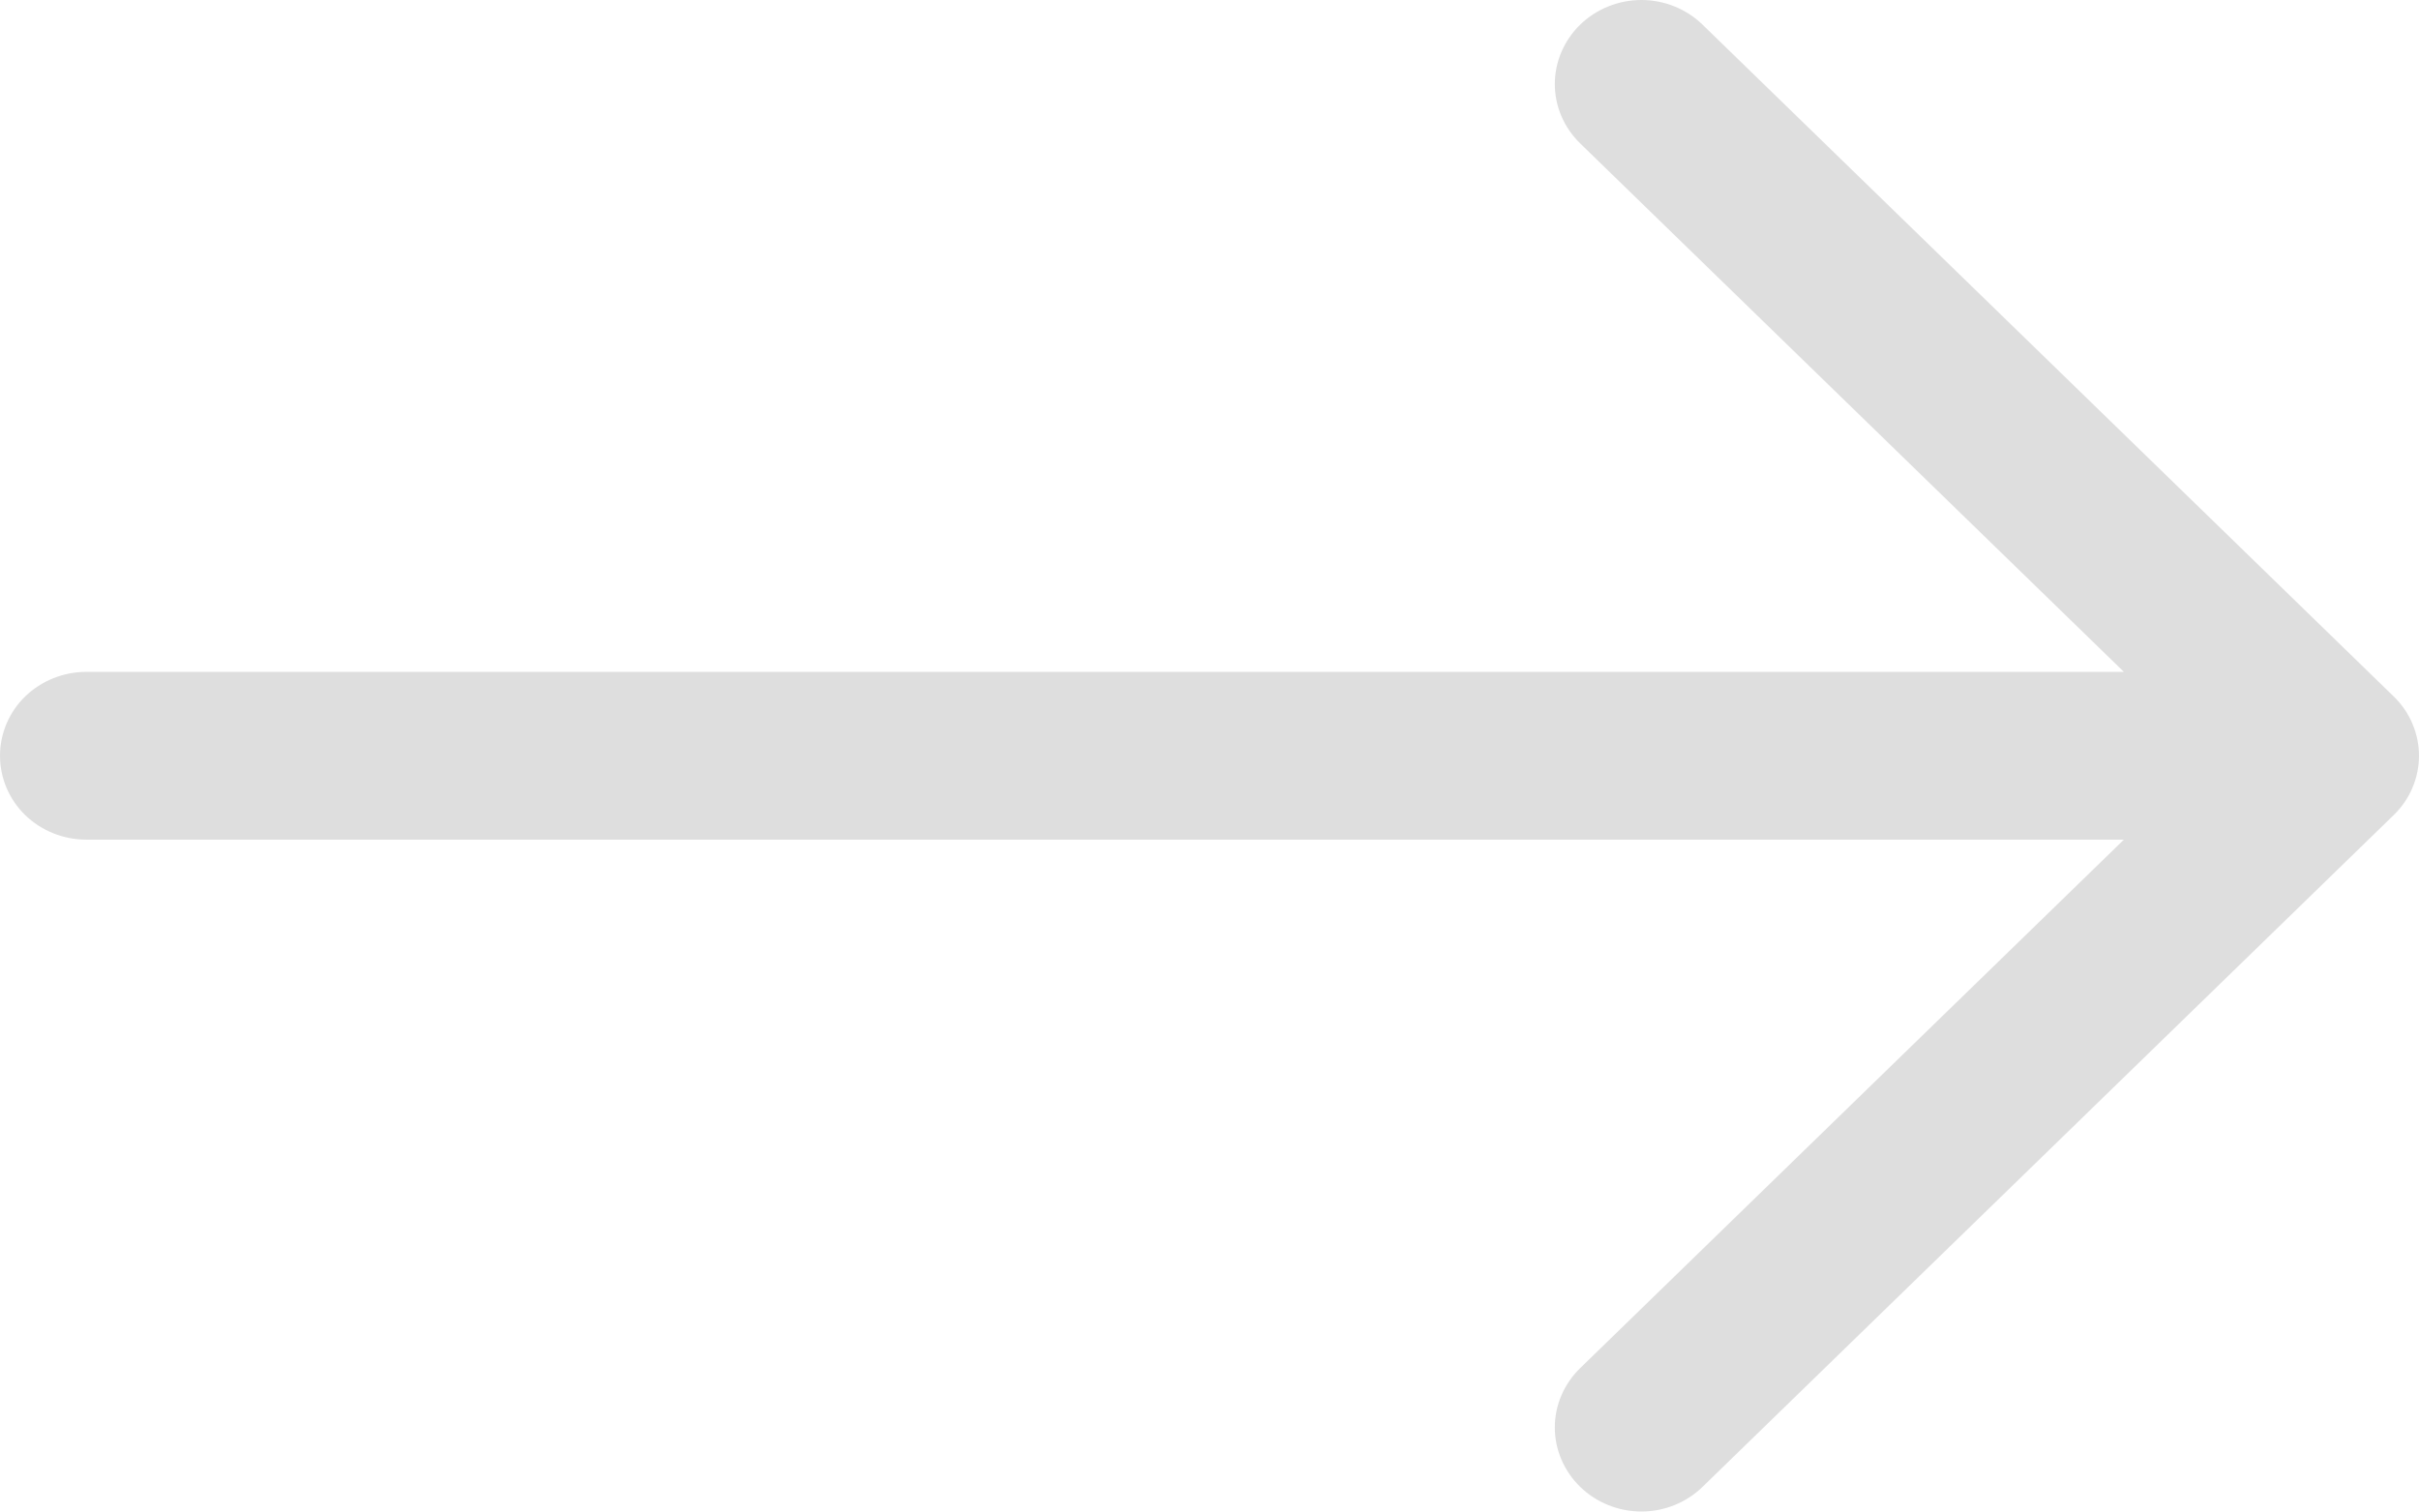
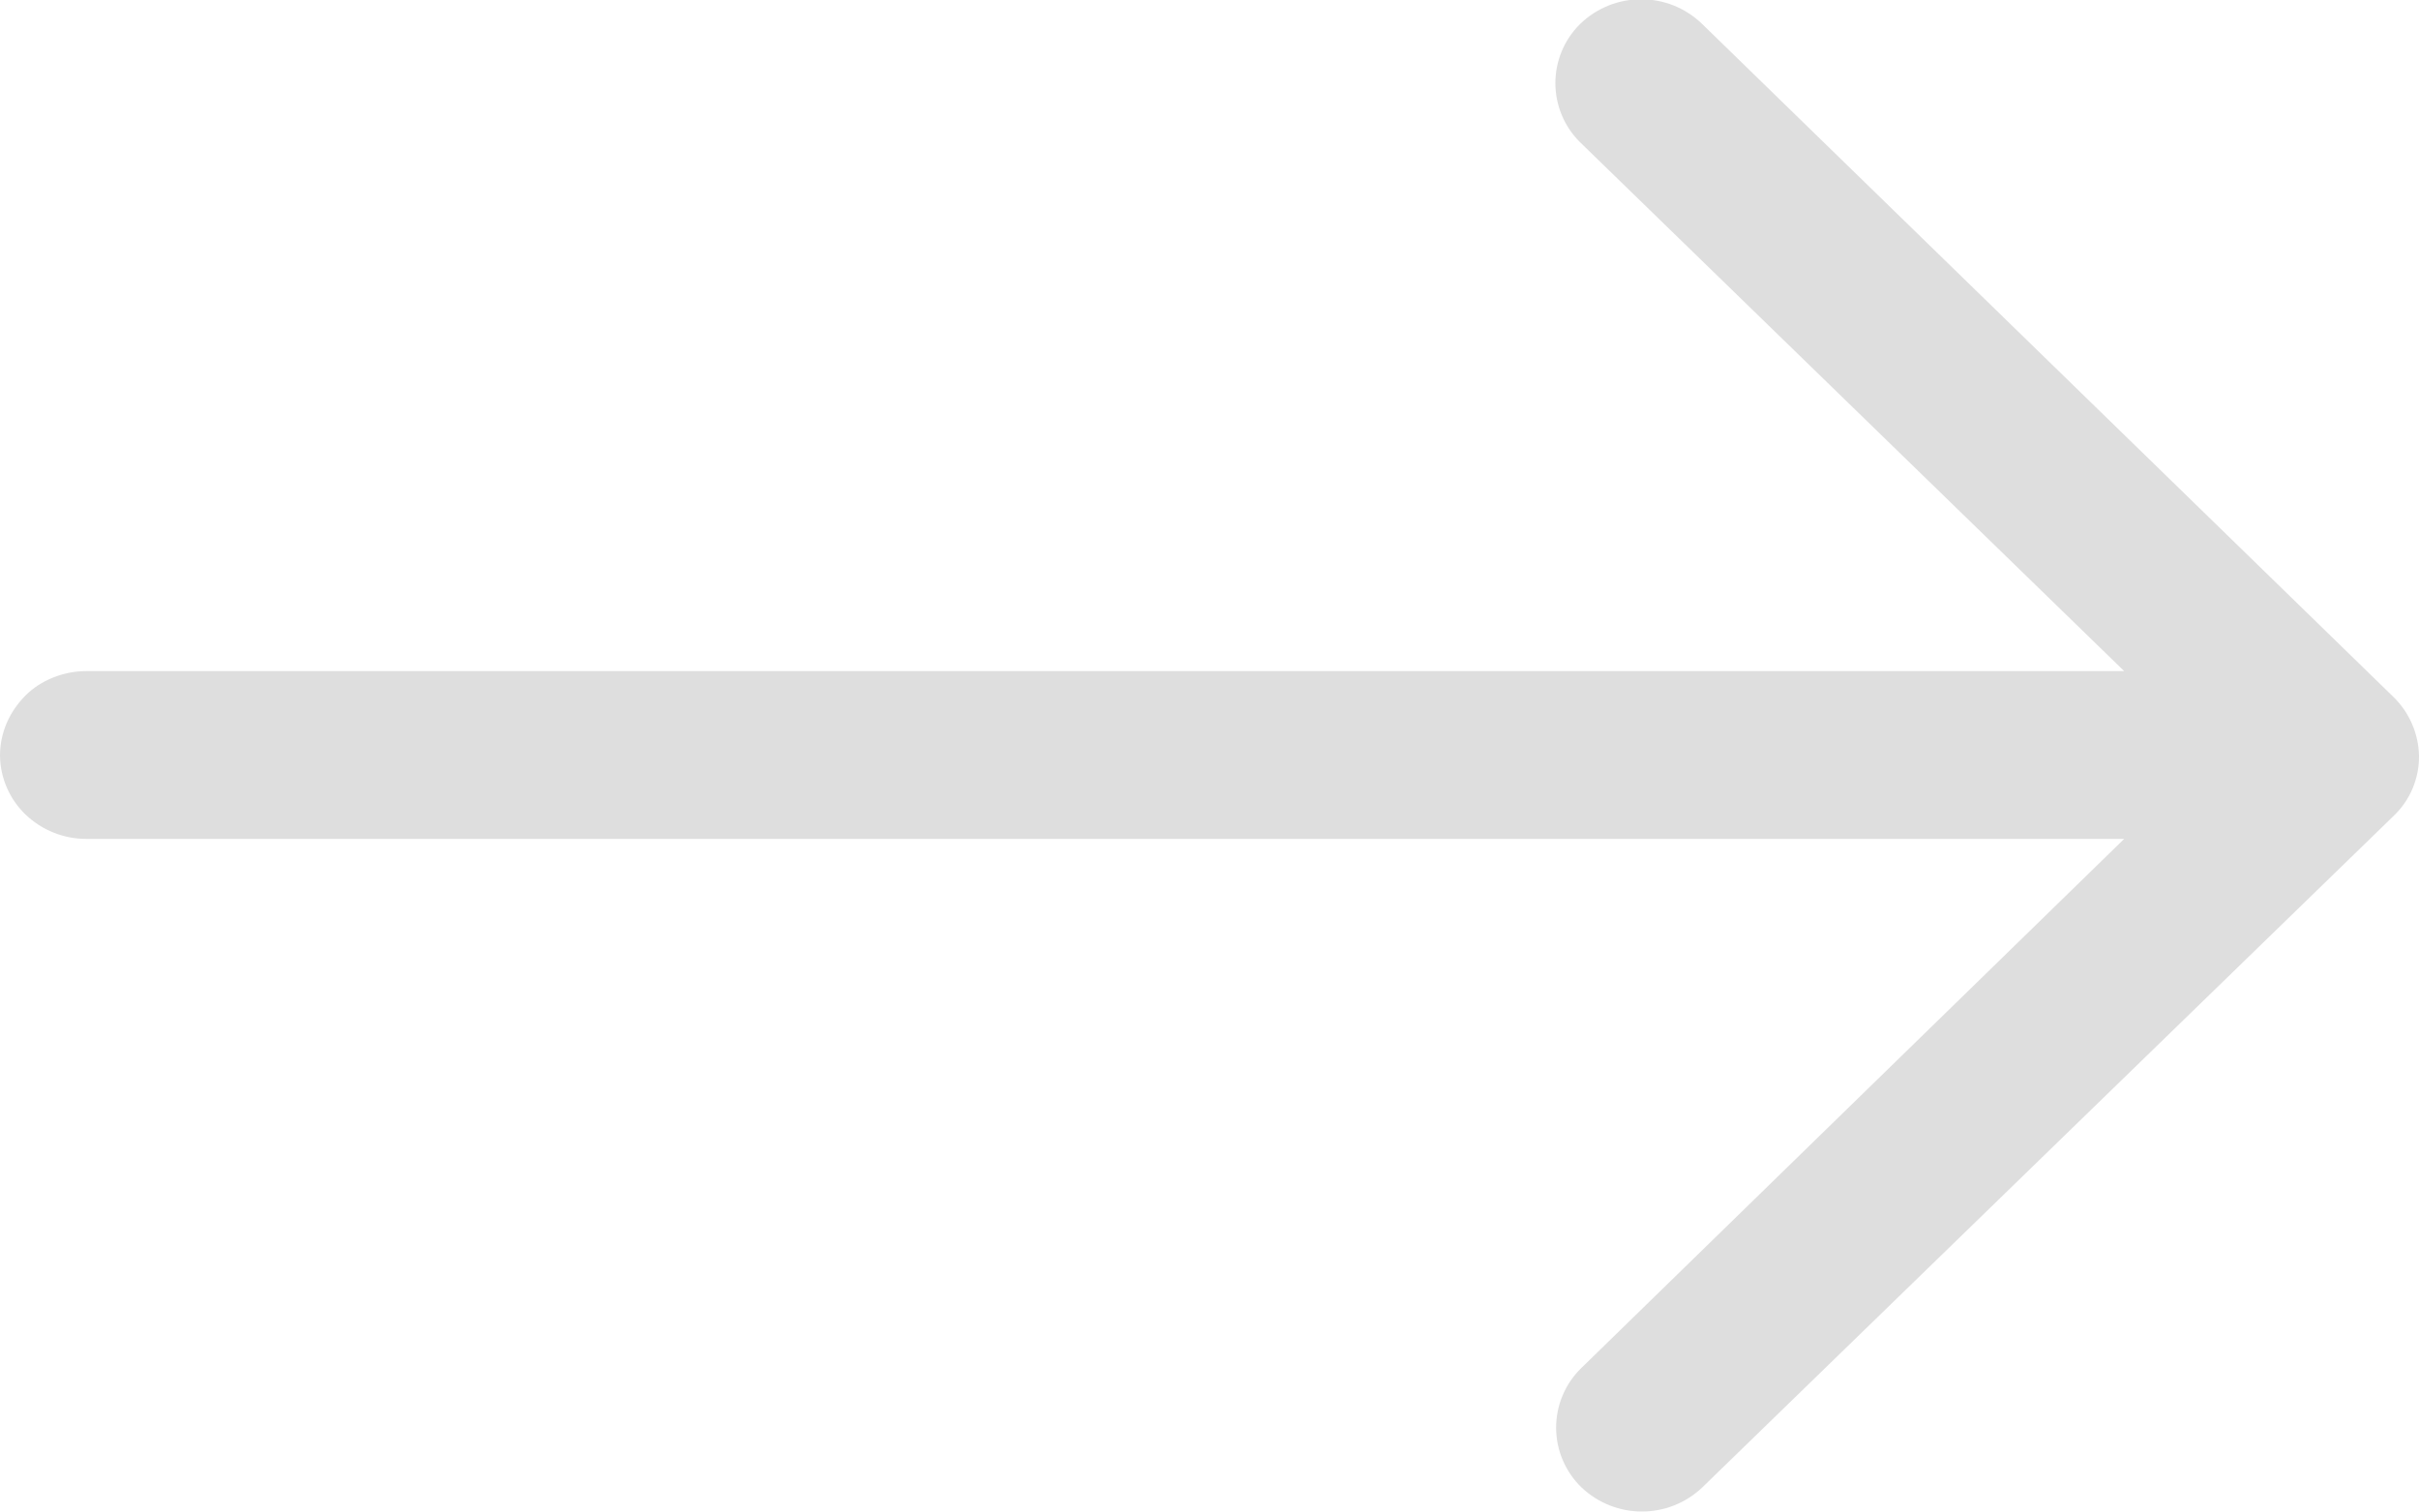
- <svg xmlns="http://www.w3.org/2000/svg" width="16" height="10" viewBox="0 0 16 10" fill="none">
-   <path fill-rule="evenodd" clip-rule="evenodd" d="M0 5C0 4.853 0.06 4.711 0.167 4.607C0.275 4.503 0.42 4.445 0.571 4.445L14.048 4.445L10.452 0.949C10.345 0.845 10.284 0.704 10.284 0.556C10.284 0.409 10.345 0.267 10.452 0.163C10.559 0.059 10.705 0 10.857 0C11.008 0 11.154 0.059 11.261 0.163L15.832 4.607C15.885 4.658 15.928 4.72 15.956 4.787C15.985 4.855 16 4.927 16 5C16 5.073 15.985 5.145 15.956 5.213C15.928 5.28 15.885 5.342 15.832 5.393L11.261 9.837C11.154 9.941 11.008 10 10.857 10C10.705 10 10.559 9.941 10.452 9.837C10.345 9.733 10.284 9.591 10.284 9.444C10.284 9.296 10.345 9.155 10.452 9.051L14.048 5.555L0.571 5.555C0.42 5.555 0.275 5.497 0.167 5.393C0.06 5.289 0 5.147 0 5Z" fill="#DEDEDE" />
+ <svg xmlns="http://www.w3.org/2000/svg" width="16" height="10" fill="none">
+   <path fill-rule="evenodd" clip-rule="evenodd" d="M0 5c0-.15.06-.29.17-.4.1-.1.25-.16.4-.16h13.48l-3.6-3.5a.55.55 0 0 1 0-.78.58.58 0 0 1 .81 0l4.57 4.45A.56.56 0 0 1 16 5a.54.54 0 0 1-.17.4l-4.57 4.44a.58.58 0 0 1-.8 0 .55.55 0 0 1 0-.79l3.59-3.5H.57a.58.58 0 0 1-.4-.16A.55.55 0 0 1 0 5Z" fill="#DEDEDE" />
</svg>
